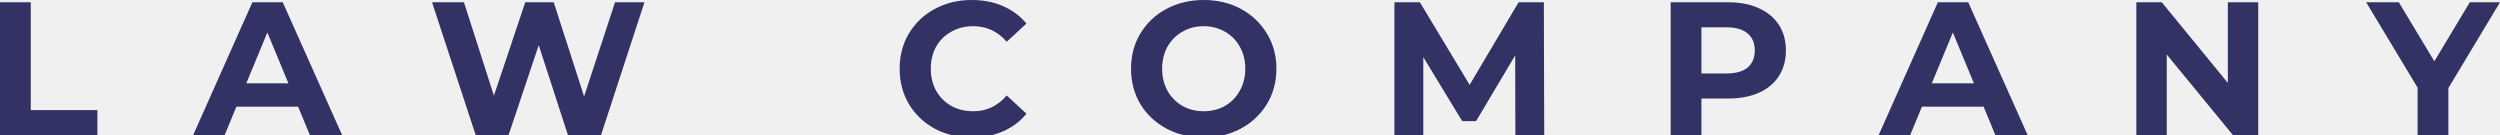
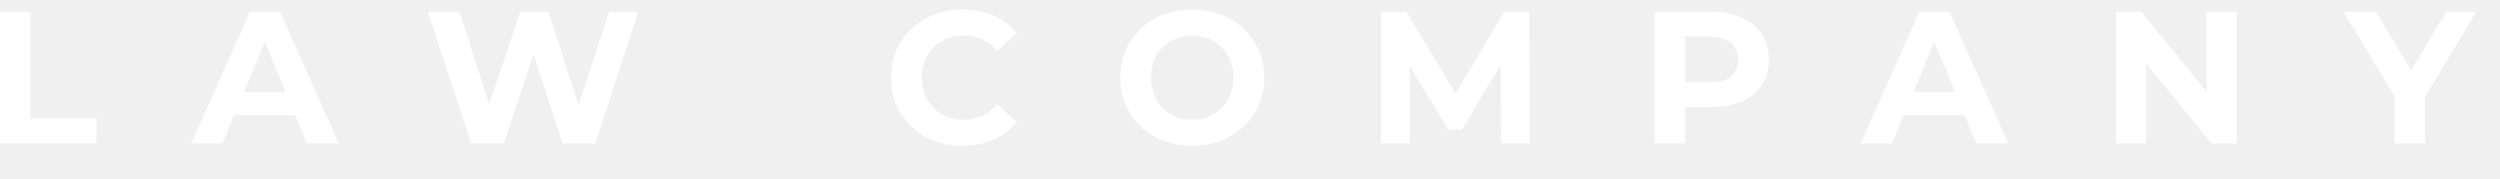
- <svg xmlns="http://www.w3.org/2000/svg" width="130" height="7" viewBox="0 0 130 7" fill="none">
+ <svg xmlns="http://www.w3.org/2000/svg" width="70" height="5" viewBox="0 0 70 5" fill="none">
  <g id="LAW COMPANY">
-     <path d="M0 0.118H1.599V5.725H5.064V7.028H0V0.118Z" fill="#323264" />
-     <path d="M15.502 5.548H12.293L11.681 7.028H10.043L13.123 0.118H14.702L17.792 7.028H16.114L15.502 5.548ZM14.998 4.333L13.902 1.688L12.807 4.333H14.998Z" fill="#323264" />
-     <path d="M33.512 0.118L31.252 7.028H29.534L28.014 2.349L26.444 7.028H24.737L22.466 0.118H24.125L25.684 4.975L27.313 0.118H28.794L30.373 5.015L31.982 0.118H33.512Z" fill="#323264" />
-     <path d="M50.523 7.147C49.819 7.147 49.181 6.995 48.608 6.693C48.042 6.383 47.595 5.959 47.266 5.419C46.943 4.873 46.782 4.258 46.782 3.573C46.782 2.889 46.943 2.277 47.266 1.737C47.595 1.191 48.042 0.767 48.608 0.464C49.181 0.155 49.822 0 50.533 0C51.132 0 51.672 0.105 52.152 0.316C52.639 0.526 53.047 0.829 53.376 1.224L52.349 2.172C51.882 1.632 51.303 1.362 50.612 1.362C50.184 1.362 49.803 1.458 49.467 1.649C49.131 1.833 48.868 2.093 48.677 2.428C48.493 2.764 48.401 3.146 48.401 3.573C48.401 4.001 48.493 4.383 48.677 4.718C48.868 5.054 49.131 5.317 49.467 5.508C49.803 5.692 50.184 5.785 50.612 5.785C51.303 5.785 51.882 5.511 52.349 4.965L53.376 5.913C53.047 6.314 52.639 6.62 52.152 6.831C51.665 7.042 51.122 7.147 50.523 7.147Z" fill="#323264" />
-     <path d="M62.593 7.147C61.876 7.147 61.228 6.992 60.649 6.683C60.076 6.374 59.625 5.949 59.296 5.409C58.974 4.863 58.813 4.251 58.813 3.573C58.813 2.896 58.974 2.287 59.296 1.747C59.625 1.201 60.076 0.773 60.649 0.464C61.228 0.155 61.876 0 62.593 0C63.311 0 63.956 0.155 64.528 0.464C65.101 0.773 65.551 1.201 65.88 1.747C66.21 2.287 66.374 2.896 66.374 3.573C66.374 4.251 66.21 4.863 65.88 5.409C65.551 5.949 65.101 6.374 64.528 6.683C63.956 6.992 63.311 7.147 62.593 7.147ZM62.593 5.785C63.001 5.785 63.37 5.692 63.699 5.508C64.028 5.317 64.285 5.054 64.469 4.718C64.66 4.383 64.755 4.001 64.755 3.573C64.755 3.146 64.66 2.764 64.469 2.428C64.285 2.093 64.028 1.833 63.699 1.649C63.37 1.458 63.001 1.362 62.593 1.362C62.185 1.362 61.817 1.458 61.488 1.649C61.159 1.833 60.899 2.093 60.708 2.428C60.524 2.764 60.431 3.146 60.431 3.573C60.431 4.001 60.524 4.383 60.708 4.718C60.899 5.054 61.159 5.317 61.488 5.508C61.817 5.692 62.185 5.785 62.593 5.785Z" fill="#323264" />
-     <path d="M78.799 7.028L78.79 2.882L76.756 6.298H76.035L74.012 2.971V7.028H72.511V0.118H73.834L76.421 4.412L78.967 0.118H80.28L80.3 7.028H78.799Z" fill="#323264" />
-     <path d="M89.866 0.118C90.478 0.118 91.008 0.22 91.455 0.424C91.909 0.628 92.258 0.918 92.502 1.293C92.745 1.668 92.867 2.112 92.867 2.626C92.867 3.132 92.745 3.577 92.502 3.958C92.258 4.333 91.909 4.623 91.455 4.827C91.008 5.024 90.478 5.123 89.866 5.123H88.474V7.028H86.875V0.118H89.866ZM89.777 3.82C90.257 3.82 90.623 3.718 90.873 3.514C91.123 3.304 91.248 3.007 91.248 2.626C91.248 2.237 91.123 1.941 90.873 1.737C90.623 1.527 90.257 1.421 89.777 1.421H88.474V3.82H89.777Z" fill="#323264" />
-     <path d="M103.148 5.548H99.94L99.328 7.028H97.689L100.769 0.118H102.348L105.438 7.028H103.76L103.148 5.548ZM102.644 4.333L101.549 1.688L100.453 4.333H102.644Z" fill="#323264" />
-     <path d="M117.428 0.118V7.028H116.115L112.67 2.833V7.028H111.09V0.118H112.413L115.848 4.314V0.118H117.428Z" fill="#323264" />
-     <path d="M127.315 4.58V7.028H125.716V4.561L123.041 0.118H124.739L126.585 3.188L128.43 0.118H130L127.315 4.58Z" fill="#323264" />
+     <path d="M0 0.331H0.853V3.321H2.701V4.016H0V0.331Z" fill="white" />
+     <path d="M8.268 3.226H6.556L6.23 4.016H5.356L6.999 0.331H7.841L9.489 4.016H8.594L8.268 3.226ZM7.999 2.579L7.415 1.168L6.83 2.579H7.999Z" fill="white" />
+     <path d="M17.873 0.331L16.668 4.016H15.752L14.941 1.521L14.104 4.016H13.193L11.982 0.331H12.866L13.698 2.921L14.567 0.331H15.357L16.199 2.942L17.057 0.331H17.873Z" fill="white" />
+     <path d="M26.946 4.079C26.57 4.079 26.23 3.998 25.924 3.837C25.622 3.672 25.384 3.446 25.208 3.158C25.036 2.867 24.95 2.538 24.95 2.173C24.95 1.808 25.036 1.482 25.208 1.194C25.384 0.903 25.622 0.676 25.924 0.515C26.23 0.35 26.572 0.268 26.951 0.268C27.27 0.268 27.558 0.324 27.814 0.436C28.074 0.548 28.292 0.71 28.467 0.92L27.92 1.426C27.671 1.138 27.362 0.994 26.993 0.994C26.765 0.994 26.561 1.045 26.382 1.147C26.203 1.245 26.063 1.384 25.961 1.563C25.863 1.742 25.814 1.945 25.814 2.173C25.814 2.402 25.863 2.605 25.961 2.784C26.063 2.963 26.203 3.103 26.382 3.205C26.561 3.304 26.765 3.353 26.993 3.353C27.362 3.353 27.671 3.207 27.92 2.916L28.467 3.421C28.292 3.635 28.074 3.798 27.814 3.911C27.555 4.023 27.265 4.079 26.946 4.079Z" fill="white" />
+     <path d="M33.383 4.079C33.001 4.079 32.655 3.997 32.346 3.832C32.041 3.667 31.8 3.44 31.625 3.153C31.453 2.861 31.367 2.535 31.367 2.173C31.367 1.812 31.453 1.487 31.625 1.199C31.8 0.908 32.041 0.68 32.346 0.515C32.655 0.35 33.001 0.268 33.383 0.268C33.766 0.268 34.11 0.35 34.415 0.515C34.72 0.68 34.961 0.908 35.136 1.199C35.312 1.487 35.4 1.812 35.4 2.173C35.4 2.535 35.312 2.861 35.136 3.153C34.961 3.44 34.72 3.667 34.415 3.832C34.11 3.997 33.766 4.079 33.383 4.079ZM33.383 3.353C33.601 3.353 33.797 3.304 33.973 3.205C34.148 3.103 34.285 2.963 34.383 2.784C34.485 2.605 34.536 2.402 34.536 2.173C34.536 1.945 34.485 1.742 34.383 1.563C34.285 1.384 34.148 1.245 33.973 1.147C33.797 1.045 33.601 0.994 33.383 0.994C33.166 0.994 32.969 1.045 32.793 1.147C32.618 1.245 32.479 1.384 32.377 1.563C32.279 1.742 32.23 1.945 32.23 2.173C32.23 2.402 32.279 2.605 32.377 2.784C32.479 2.963 32.618 3.103 32.793 3.205C32.969 3.304 33.166 3.353 33.383 3.353Z" fill="white" />
+     <path d="M42.026 4.016L42.021 1.805L40.937 3.626H40.552L39.473 1.852V4.016H38.673V0.331H39.378L40.758 2.621L42.116 0.331H42.816L42.827 4.016H42.026Z" fill="white" />
+     <path d="M47.928 0.331C48.255 0.331 48.537 0.385 48.776 0.494C49.018 0.603 49.204 0.757 49.334 0.957C49.464 1.157 49.529 1.394 49.529 1.668C49.529 1.938 49.464 2.175 49.334 2.379C49.204 2.579 49.018 2.733 48.776 2.842C48.537 2.947 48.255 3 47.928 3H47.186V4.016H46.333V0.331H47.928ZM47.881 2.305C48.137 2.305 48.332 2.251 48.465 2.142C48.599 2.029 48.666 1.872 48.666 1.668C48.666 1.461 48.599 1.303 48.465 1.194C48.332 1.082 48.137 1.026 47.881 1.026H47.186V2.305H47.881Z" fill="white" />
+     <path d="M55.012 3.226H53.301L52.975 4.016H52.101L53.743 0.331H54.586L56.233 4.016H55.339L55.012 3.226ZM54.744 2.579L54.159 1.168L53.575 2.579H54.744Z" fill="white" />
+     <path d="M62.628 0.331V4.016H61.928L60.091 1.779V4.016H59.248V0.331H59.954L61.786 2.568V0.331H62.628Z" fill="white" />
+     <path d="M67.901 2.71V4.016H67.049V2.7L65.622 0.331H66.527L67.512 1.968L68.496 0.331H69.333L67.901 2.71Z" fill="white" />
  </g>
</svg>
